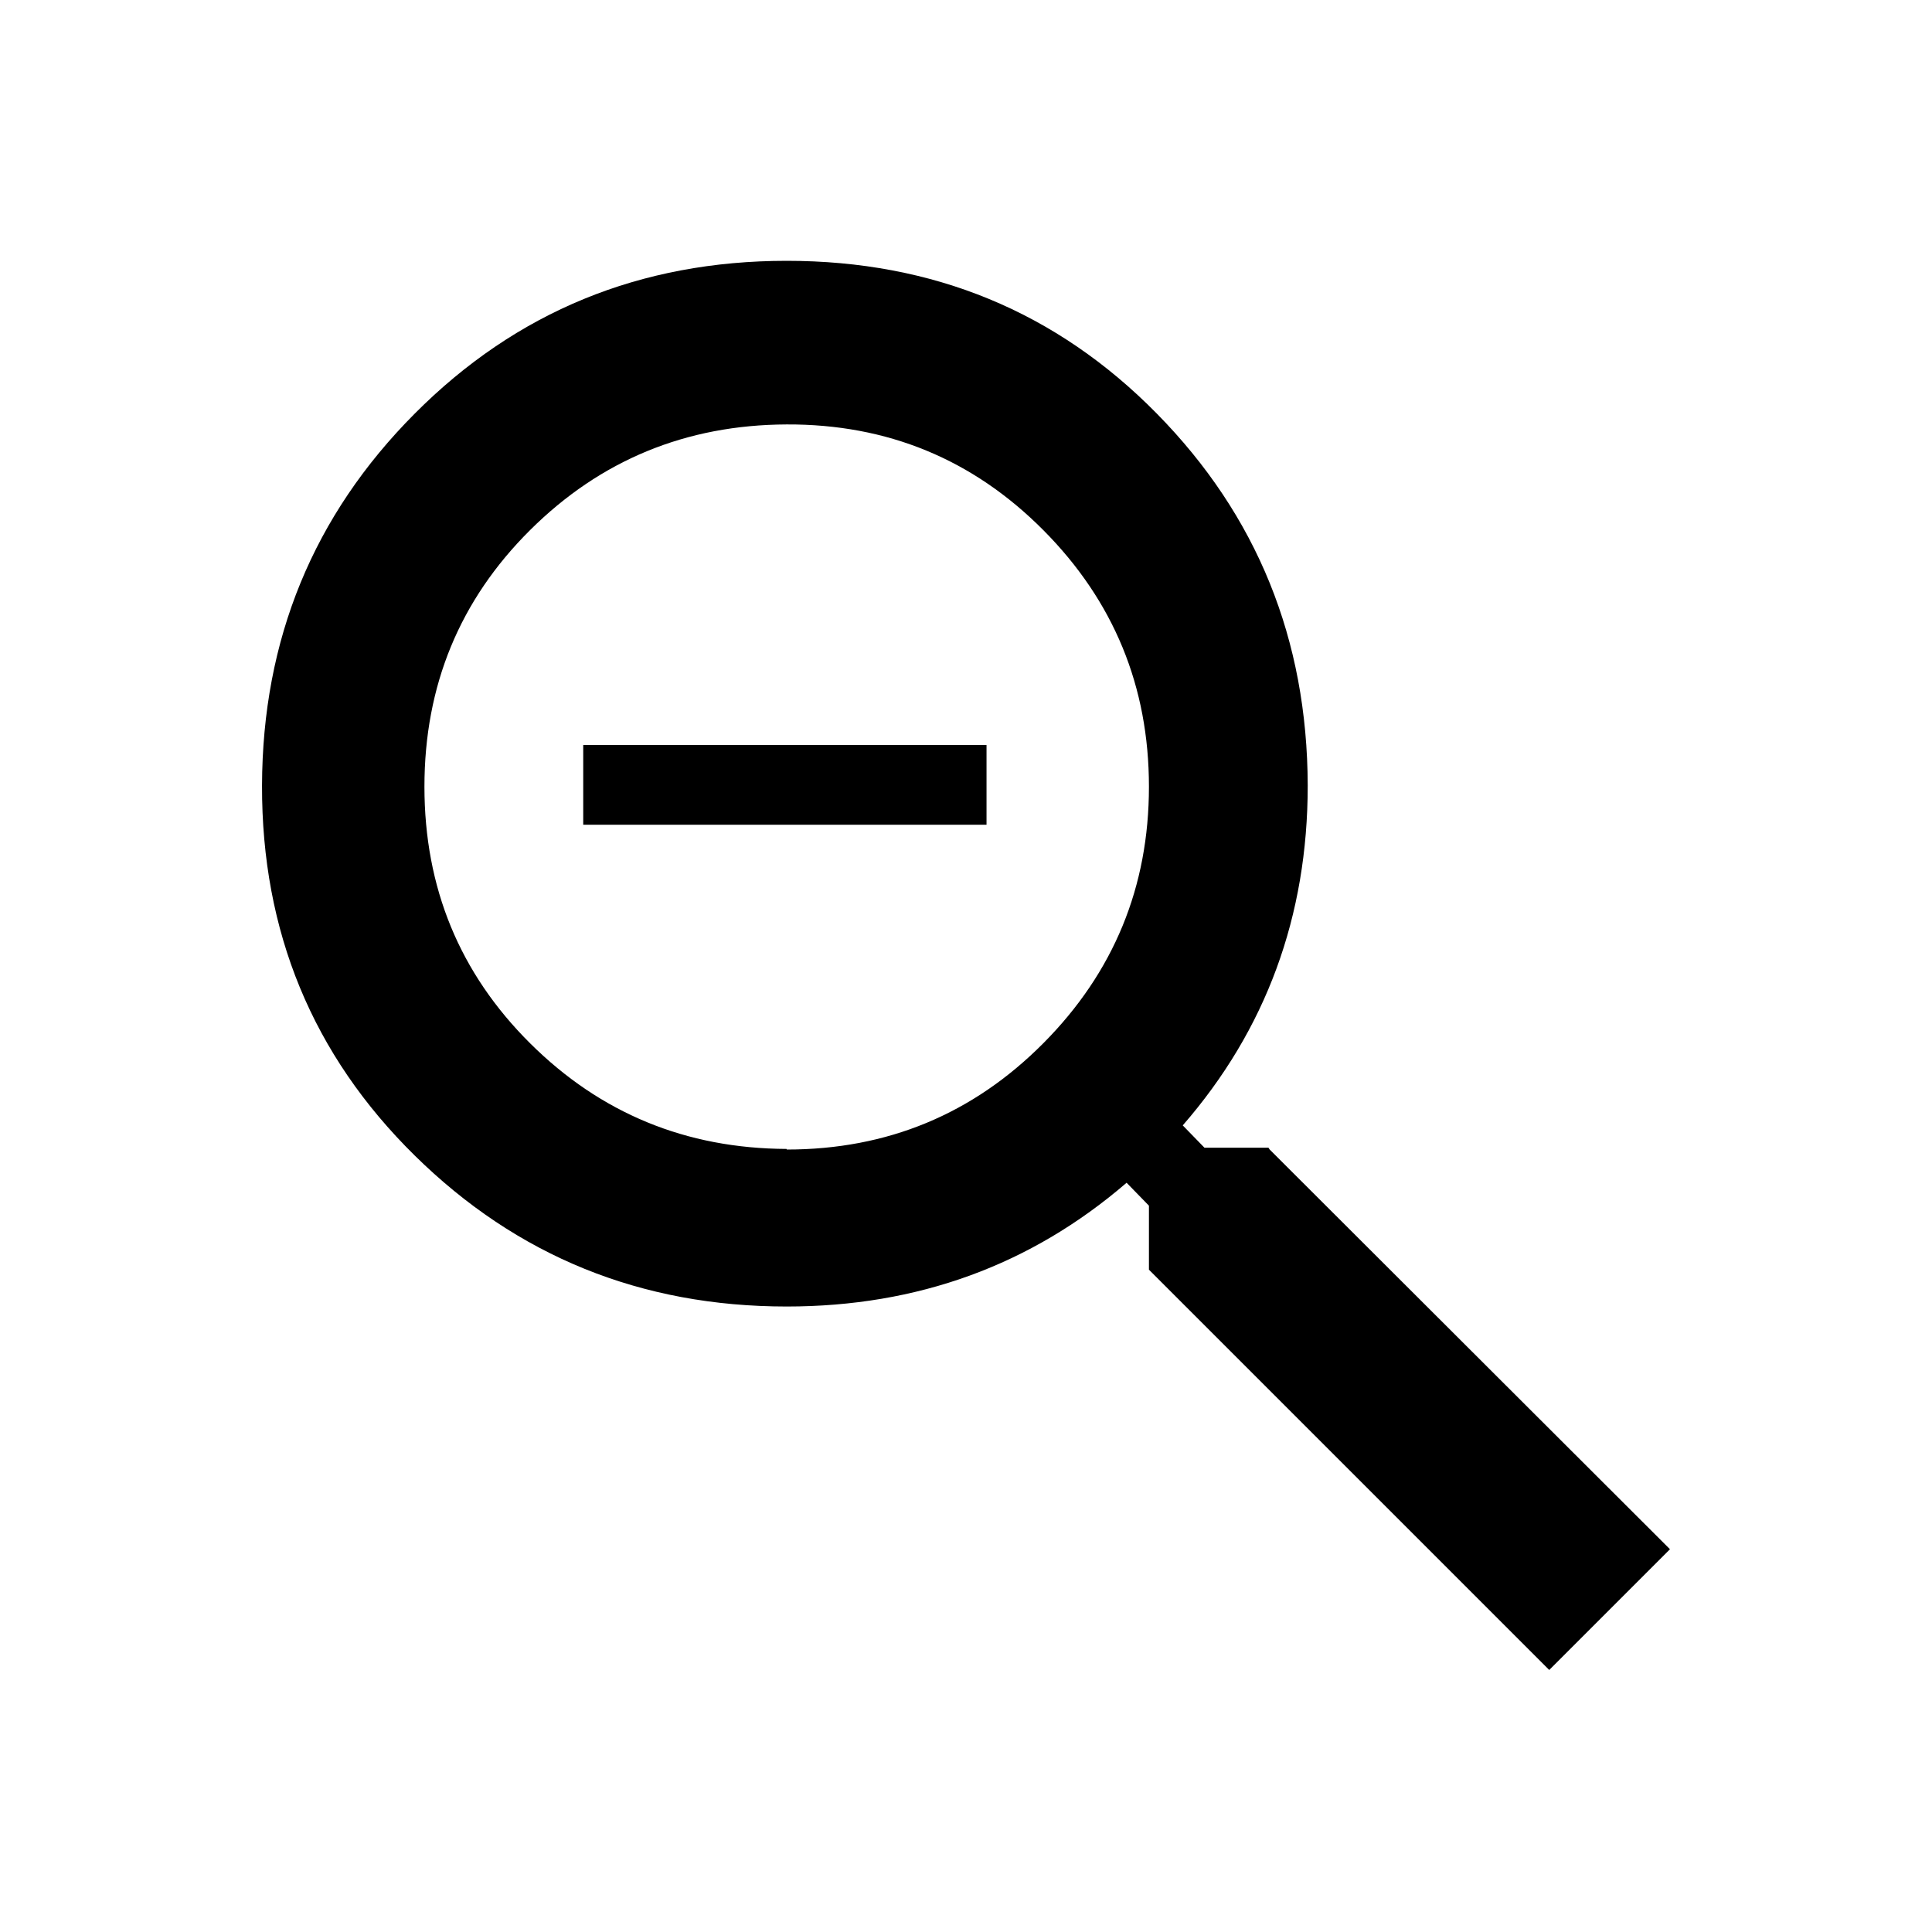
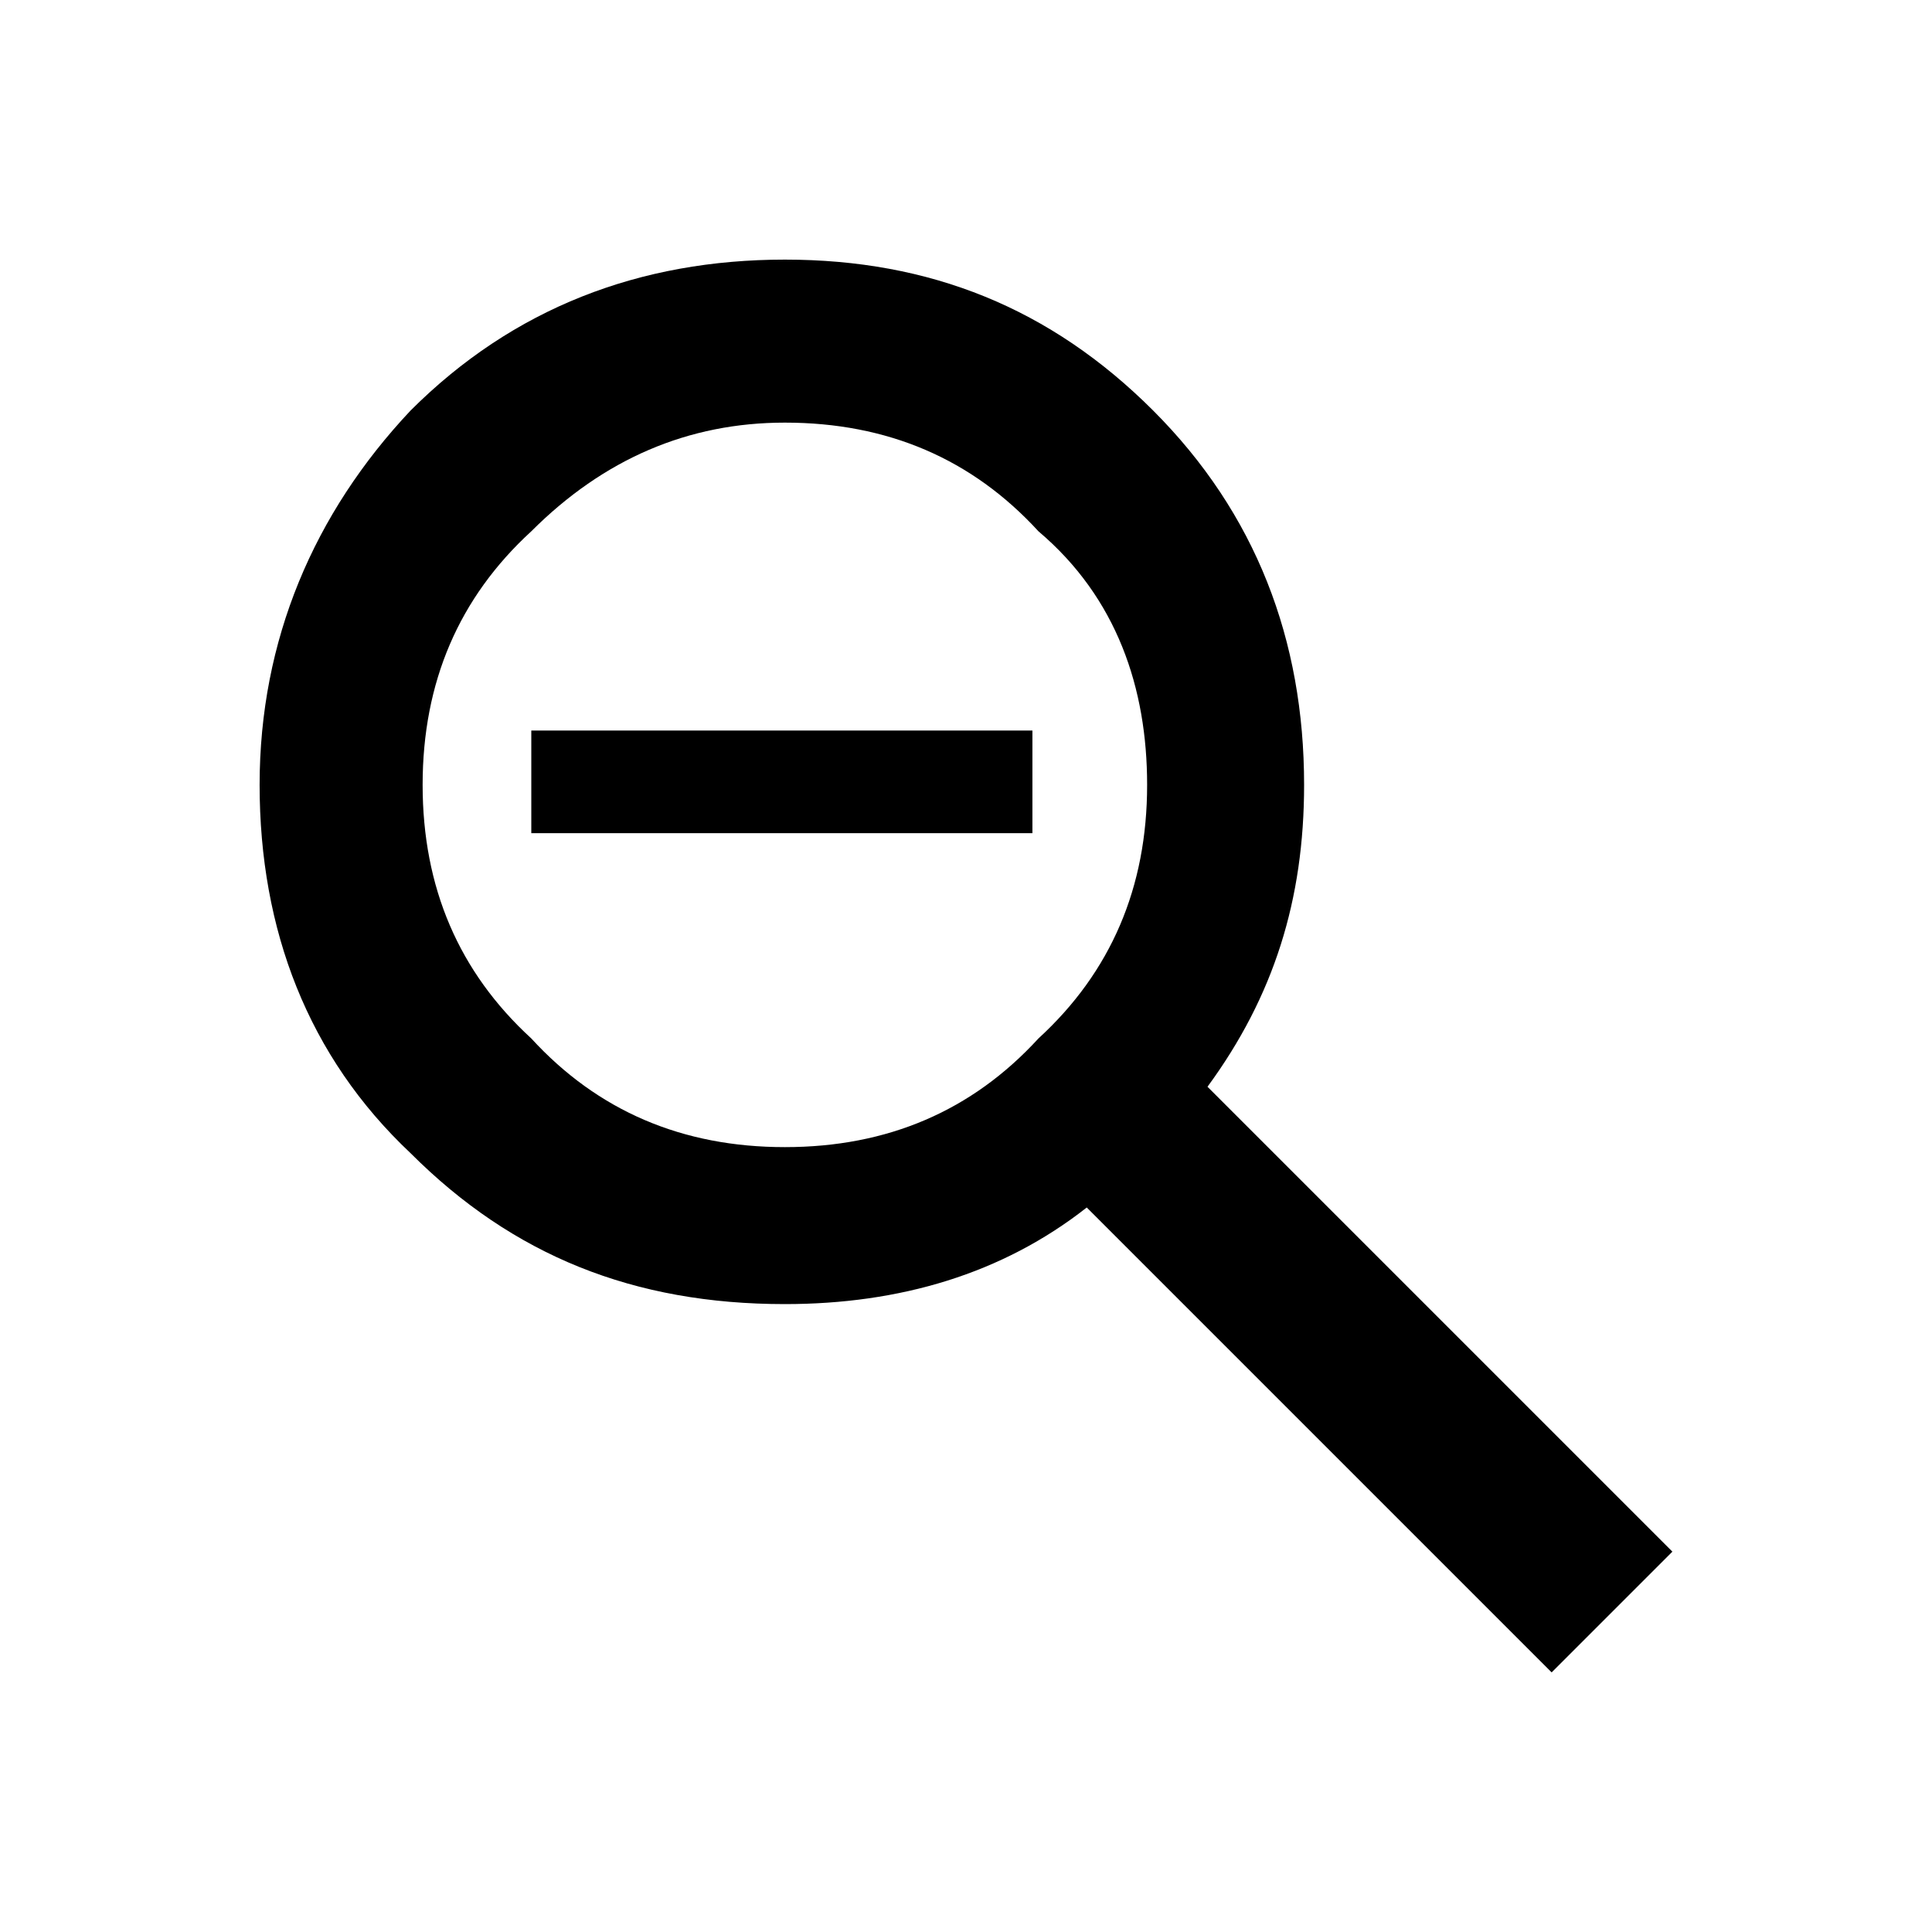
- <svg xmlns="http://www.w3.org/2000/svg" width="32" height="32" viewBox="0 0 32 32">
-   <path d="M9.66 12.34h6.68v1.32H9.66v-1.32zm3.37 6.7q2.5 0 4.25-1.76t1.75-4.25-1.75-4.25-4.25-1.75-4.25 1.75-1.75 4.25 1.75 4.25 4.25 1.75zm8 0l6.63 6.62-2 2-6.63-6.63v-1.06l-.37-.38q-2.38 2.05-5.63 2.05-3.62 0-6.16-2.5t-2.53-6.13 2.53-6.16 6.16-2.53 6.13 2.53 2.5 6.16q0 3.25-2.07 5.63l.36.37h1.06z" />
+ <svg xmlns="http://www.w3.org/2000/svg" viewBox="0 0 32 32">
+   <path d="M8.8 12.1v1.7h8.3v-1.7" />
+   <path d="M25.7 27.7l2-2L21 19l-1-1c1.1-1.5 1.6-3.1 1.6-5 0-2.4-.8-4.5-2.5-6.2S15.4 4.3 13 4.3s-4.5.8-6.2 2.5C5.2 8.5 4.3 10.6 4.3 13s.8 4.5 2.5 6.1c1.7 1.7 3.7 2.5 6.2 2.5 1.9 0 3.6-.5 5-1.6m-5-1c-1.7 0-3.1-.6-4.2-1.8C7.6 16.1 7 14.7 7 13s.6-3.1 1.8-4.2C10 7.6 11.4 7 13 7c1.7 0 3.1.6 4.2 1.8C18.5 9.9 19 11.4 19 13c0 1.7-.6 3.1-1.8 4.2-1.1 1.2-2.5 1.8-4.2 1.8z" />
</svg>
